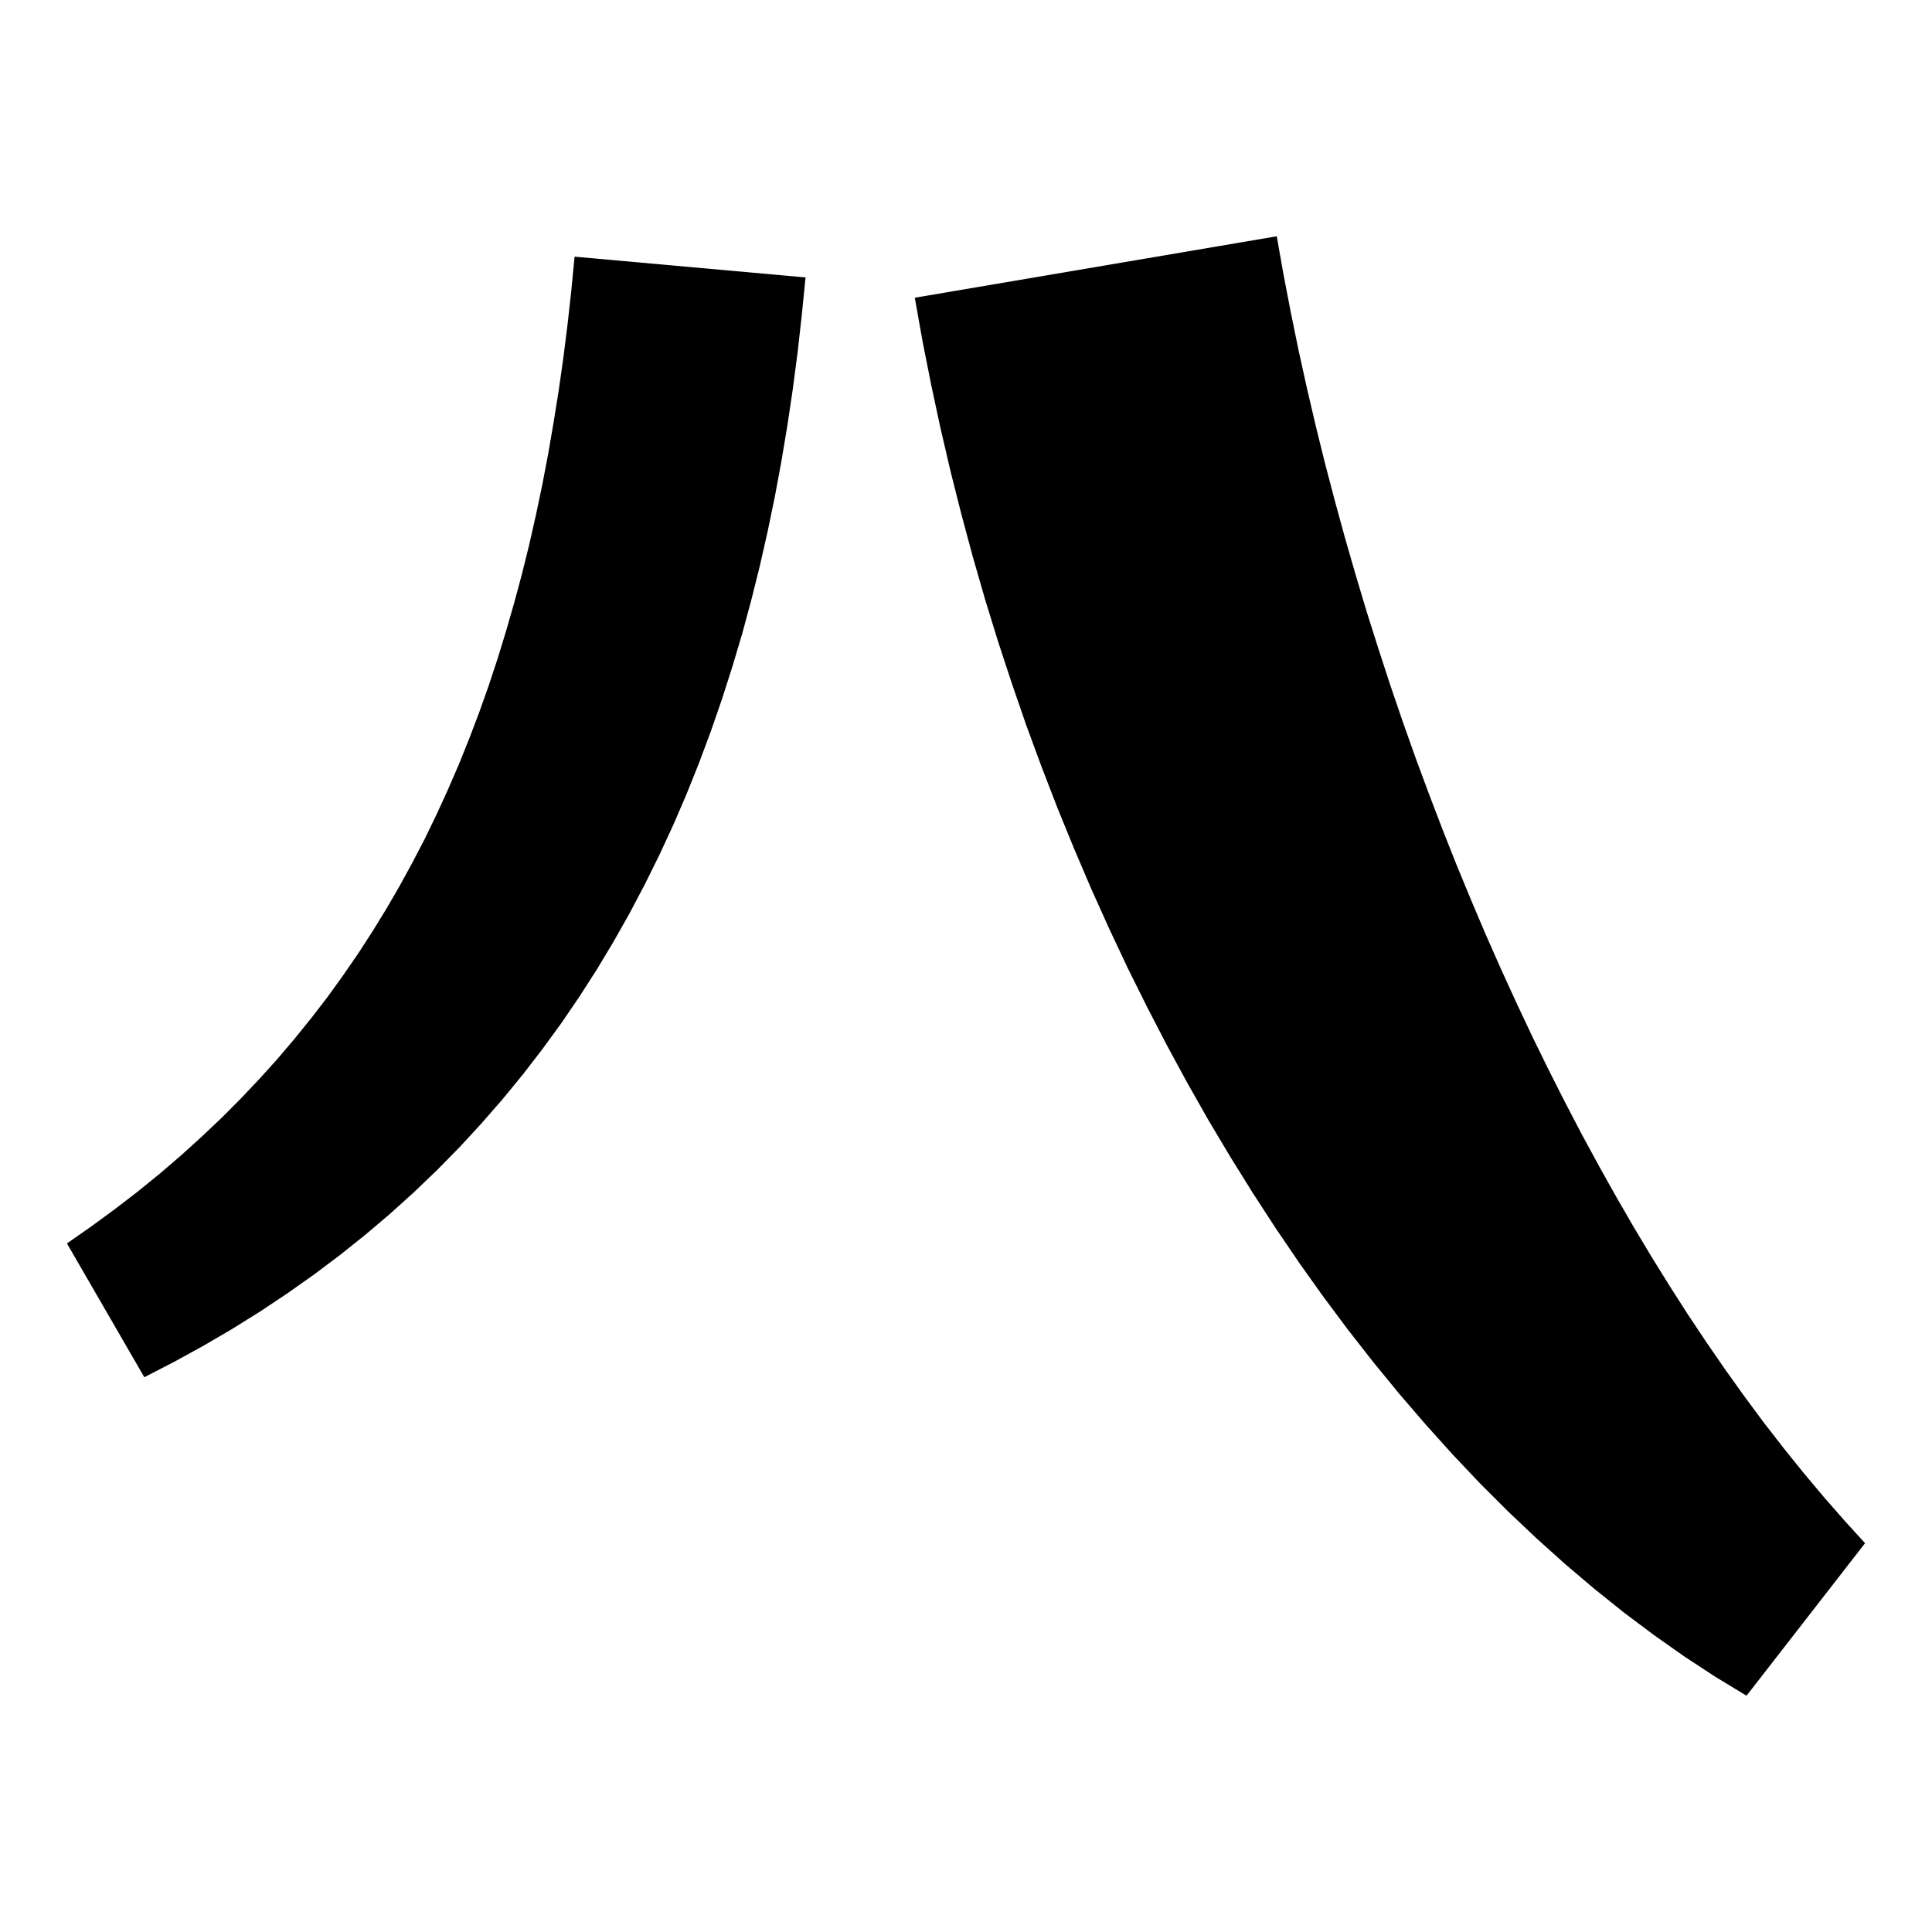
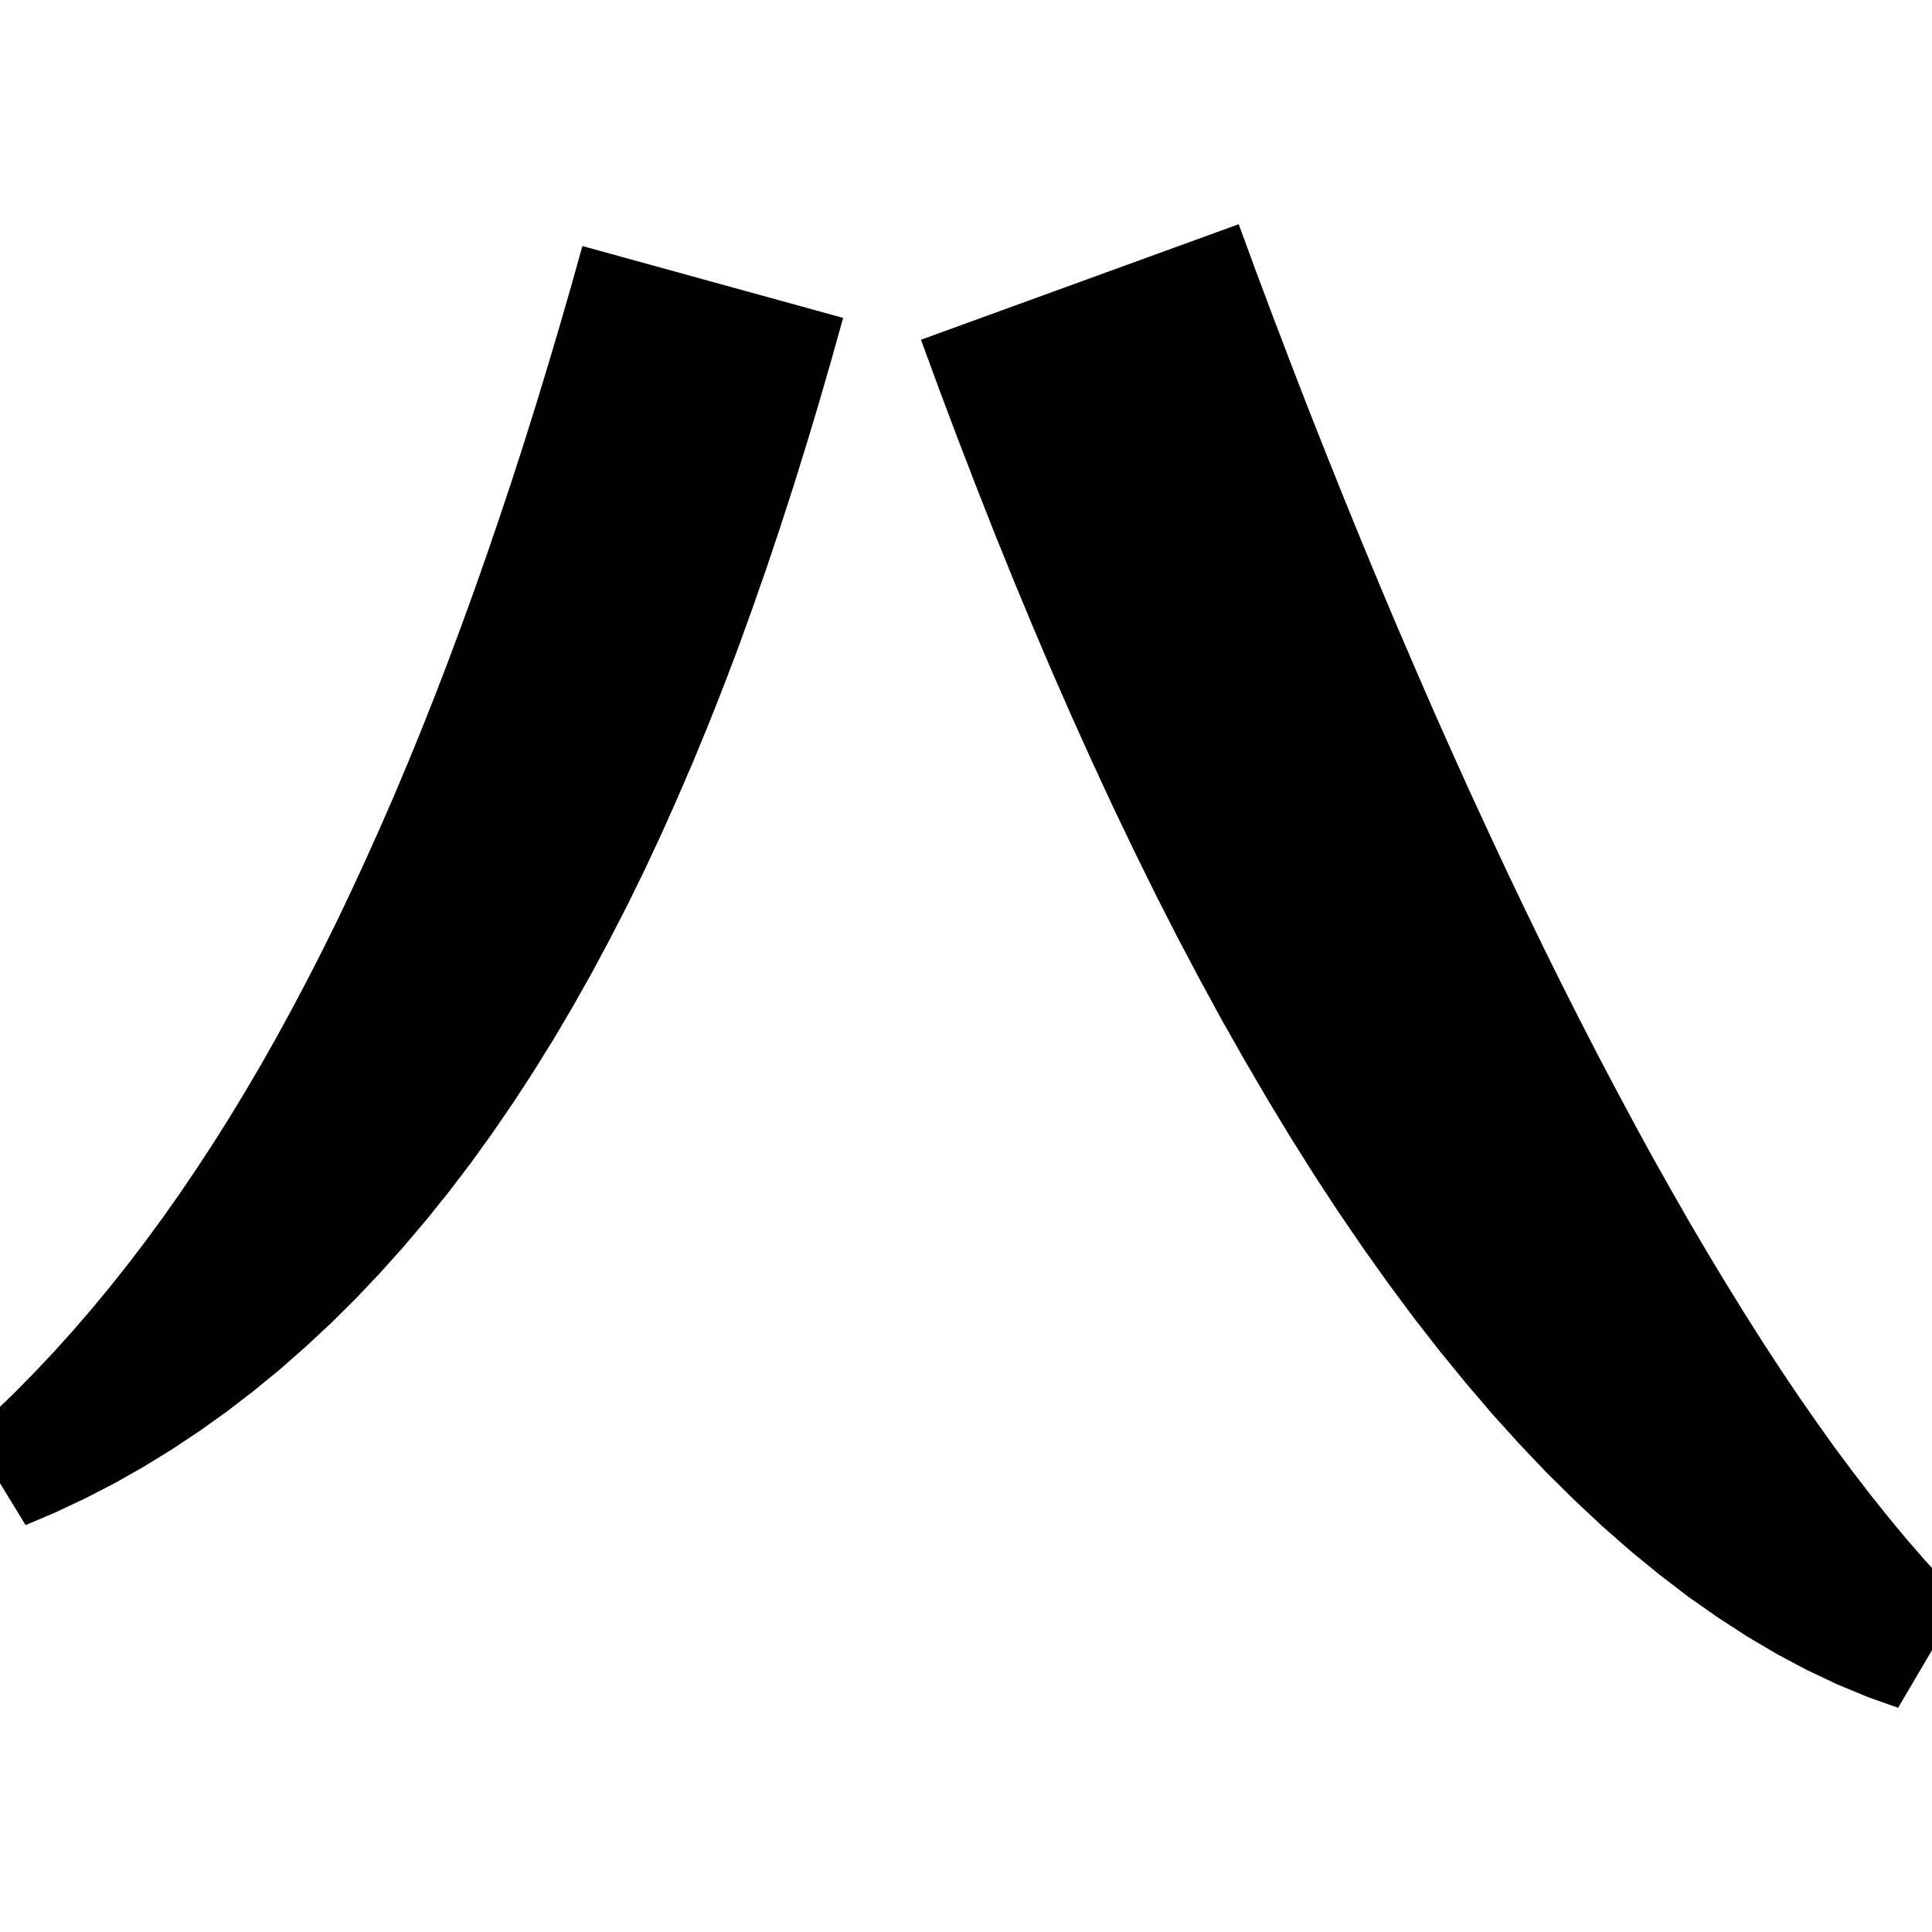
<svg xmlns="http://www.w3.org/2000/svg" viewBox="0 0 200 200" width="200" height="200">
  <g fill="currentColor">
-     <path d="M59.48,26.57 L59.14,30.11 L58.75,33.6 L58.32,37.03 L57.84,40.4 L57.31,43.71 L56.75,46.97 L56.14,50.17 L55.48,53.31 L54.78,56.4 L54.03,59.43 L53.23,62.4 L52.39,65.32 L51.51,68.19 L50.58,71 L49.6,73.76 L48.57,76.47 L47.5,79.13 L46.37,81.74 L45.2,84.3 L43.98,86.82 L42.7,89.28 L41.37,91.71 L39.99,94.09 L38.56,96.42 L37.07,98.72 L35.52,100.97 L33.92,103.19 L32.25,105.36 L30.52,107.5 L28.73,109.61 L26.87,111.67 L24.95,113.7 L22.96,115.7 L20.89,117.66 L18.76,119.59 L16.55,121.49 L14.26,123.35 L11.89,125.17 L9.45,126.96 L6.93,128.72 L14.94,142.57 L18.04,140.97 L21.08,139.3 L24.04,137.57 L26.94,135.76 L29.76,133.88 L32.52,131.93 L35.21,129.91 L37.82,127.82 L40.37,125.66 L42.84,123.43 L45.24,121.13 L47.57,118.76 L49.82,116.32 L52,113.82 L54.11,111.25 L56.14,108.62 L58.1,105.93 L59.98,103.17 L61.79,100.35 L63.52,97.47 L65.18,94.53 L66.76,91.53 L68.27,88.48 L69.71,85.37 L71.07,82.21 L72.36,78.99 L73.58,75.72 L74.73,72.4 L75.81,69.03 L76.83,65.61 L77.77,62.13 L78.65,58.61 L79.46,55.04 L80.21,51.42 L80.89,47.76 L81.51,44.04 L82.07,40.28 L82.57,36.47 L83,32.62 L83.39,28.72 Z" />
-     <path d="M94.7,30.82 L95.5,35.32 L96.39,39.81 L97.35,44.28 L98.39,48.75 L99.51,53.19 L100.7,57.62 L101.97,62.03 L103.32,66.41 L104.75,70.76 L106.24,75.08 L107.82,79.37 L109.46,83.62 L111.18,87.83 L112.96,92 L114.82,96.13 L116.74,100.21 L118.74,104.23 L120.8,108.21 L122.92,112.12 L125.11,115.98 L127.37,119.77 L129.69,123.5 L132.07,127.16 L134.51,130.75 L137.01,134.26 L139.57,137.69 L142.19,141.04 L144.87,144.31 L147.6,147.48 L150.38,150.57 L153.21,153.56 L156.1,156.45 L159.04,159.23 L162.02,161.91 L165.05,164.48 L168.12,166.94 L171.23,169.27 L174.38,171.49 L177.57,173.58 L180.8,175.54 L193.07,159.75 L190.93,157.4 L188.81,154.98 L186.72,152.49 L184.65,149.92 L182.61,147.29 L180.6,144.58 L178.62,141.81 L176.66,138.97 L174.72,136.06 L172.82,133.09 L170.94,130.06 L169.09,126.97 L167.27,123.82 L165.48,120.62 L163.71,117.36 L161.98,114.04 L160.28,110.68 L158.61,107.27 L156.98,103.81 L155.38,100.31 L153.81,96.76 L152.29,93.18 L150.79,89.55 L149.34,85.89 L147.93,82.2 L146.55,78.48 L145.22,74.73 L143.93,70.95 L142.69,67.15 L141.48,63.33 L140.33,59.49 L139.22,55.63 L138.16,51.76 L137.14,47.87 L136.18,43.98 L135.27,40.08 L134.41,36.18 L133.61,32.27 L132.86,28.37 L132.17,24.46 Z" />
+     <path d="M60.29,25.47 L59.11,29.68 L57.91,33.84 L56.69,37.94 L55.46,41.98 L54.21,45.96 L52.94,49.89 L51.65,53.75 L50.35,57.55 L49.03,61.3 L47.69,64.98 L46.34,68.6 L44.97,72.16 L43.58,75.66 L42.17,79.1 L40.75,82.47 L39.3,85.79 L37.84,89.04 L36.36,92.24 L34.87,95.37 L33.35,98.44 L31.81,101.45 L30.25,104.4 L28.67,107.3 L27.07,110.13 L25.44,112.91 L23.79,115.63 L22.11,118.3 L20.4,120.91 L18.67,123.47 L16.9,125.98 L15.1,128.44 L13.26,130.85 L11.39,133.21 L9.47,135.53 L7.51,137.8 L5.5,140.03 L3.44,142.21 L1.33,144.35 L-0.85,146.44 L-3.08,148.5 L2.65,157.88 L5.77,156.55 L8.84,155.1 L11.87,153.54 L14.85,151.85 L17.78,150.05 L20.67,148.13 L23.5,146.11 L26.28,143.97 L29,141.74 L31.67,139.39 L34.29,136.95 L36.84,134.42 L39.34,131.78 L41.78,129.06 L44.16,126.25 L46.49,123.35 L48.76,120.37 L50.97,117.3 L53.12,114.16 L55.22,110.94 L57.27,107.64 L59.26,104.27 L61.2,100.83 L63.08,97.32 L64.92,93.75 L66.71,90.1 L68.44,86.4 L70.13,82.62 L71.78,78.79 L73.38,74.9 L74.94,70.95 L76.46,66.94 L77.93,62.87 L79.37,58.75 L80.77,54.57 L82.14,50.34 L83.47,46.06 L84.77,41.73 L86.04,37.34 L87.28,32.91 Z" />
+     <path d="M95.34,35.17 L97.19,40.21 L99.07,45.21 L100.98,50.17 L102.91,55.08 L104.88,59.95 L106.88,64.77 L108.91,69.54 L110.98,74.25 L113.08,78.91 L115.21,83.5 L117.38,88.03 L119.58,92.5 L121.82,96.89 L124.1,101.21 L126.41,105.46 L128.77,109.63 L131.16,113.72 L133.59,117.73 L136.05,121.64 L138.56,125.47 L141.11,129.2 L143.7,132.84 L146.32,136.37 L148.99,139.8 L151.7,143.12 L154.44,146.33 L157.23,149.42 L160.05,152.39 L162.92,155.23 L165.82,157.95 L168.76,160.53 L171.74,162.97 L174.74,165.27 L177.79,167.41 L180.85,169.4 L183.95,171.23 L187.07,172.89 L190.2,174.37 L193.34,175.67 L196.49,176.79 L203.08,165.59 L201.14,163.57 L199.23,161.47 L197.34,159.3 L195.47,157.04 L193.6,154.7 L191.74,152.28 L189.88,149.78 L188.03,147.18 L186.17,144.51 L184.31,141.74 L182.45,138.89 L180.59,135.96 L178.72,132.93 L176.84,129.82 L174.96,126.63 L173.08,123.35 L171.19,119.99 L169.3,116.54 L167.41,113.01 L165.51,109.41 L163.61,105.72 L161.71,101.96 L159.81,98.13 L157.91,94.22 L156.01,90.24 L154.11,86.18 L152.21,82.06 L150.32,77.88 L148.43,73.63 L146.55,69.31 L144.67,64.94 L142.8,60.51 L140.94,56.02 L139.09,51.48 L137.25,46.89 L135.41,42.24 L133.6,37.55 L131.79,32.81 L130,28.03 L128.23,23.21 Z" />
  </g>
</svg>
